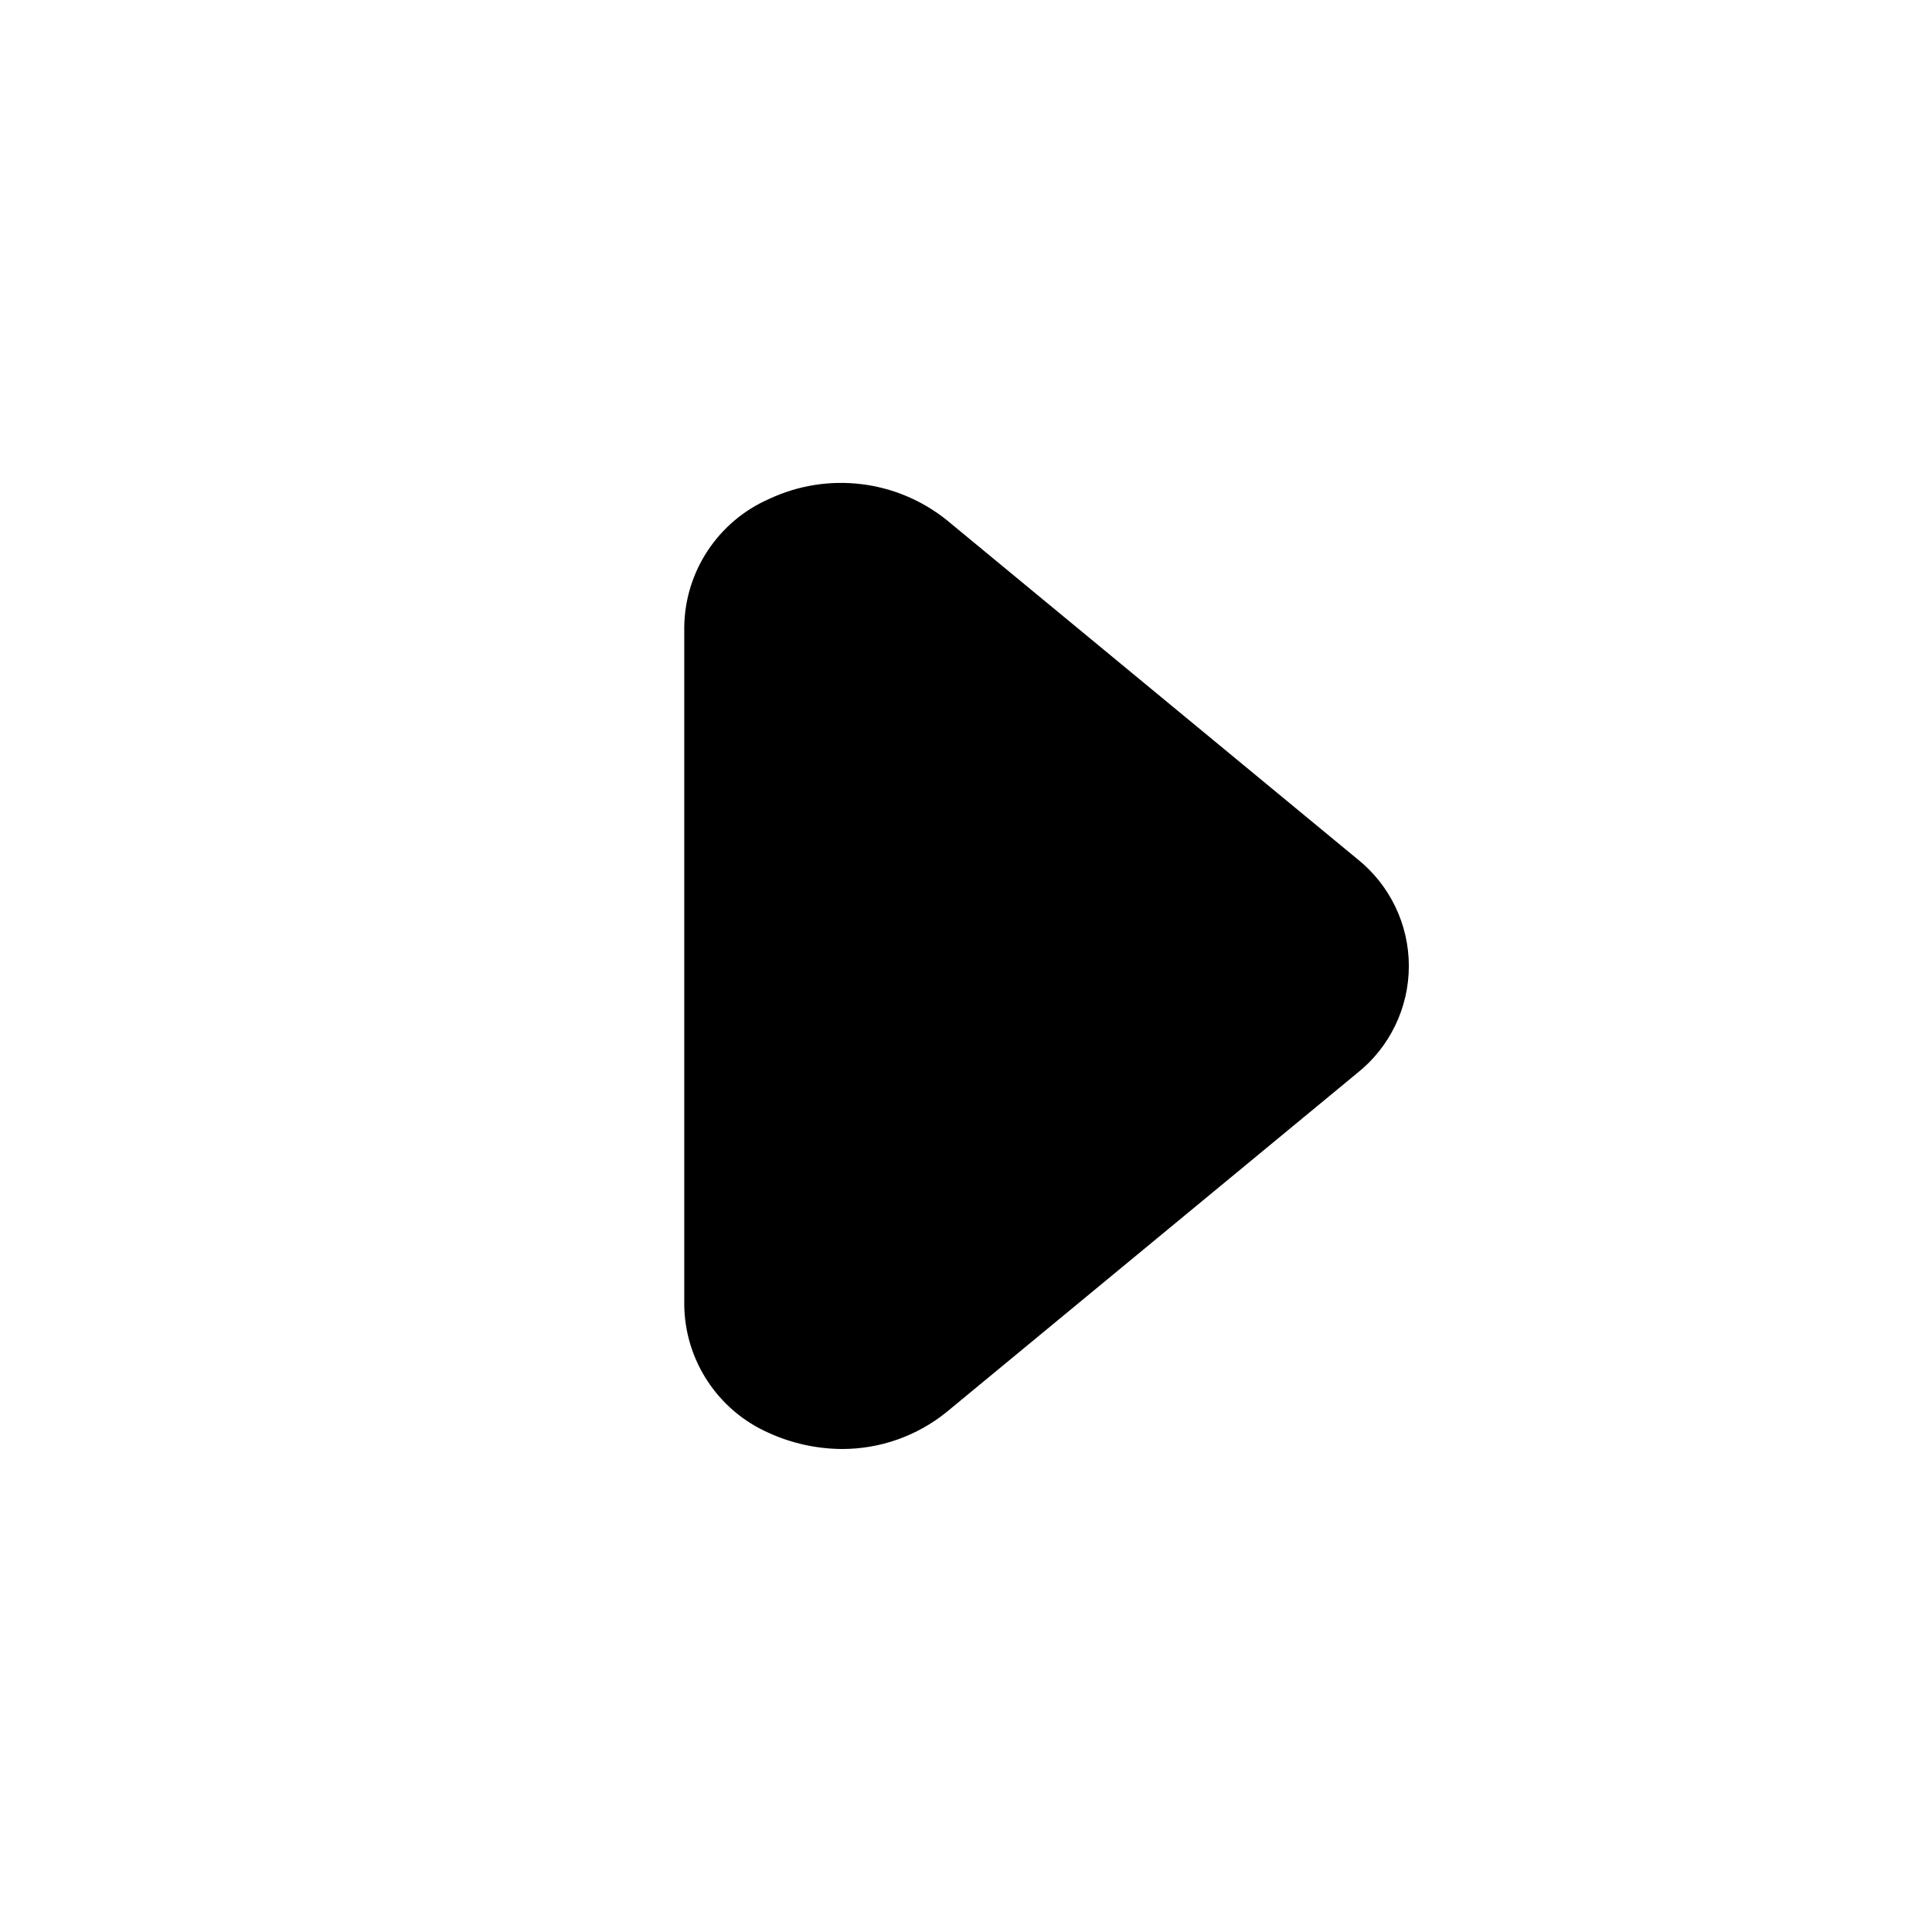
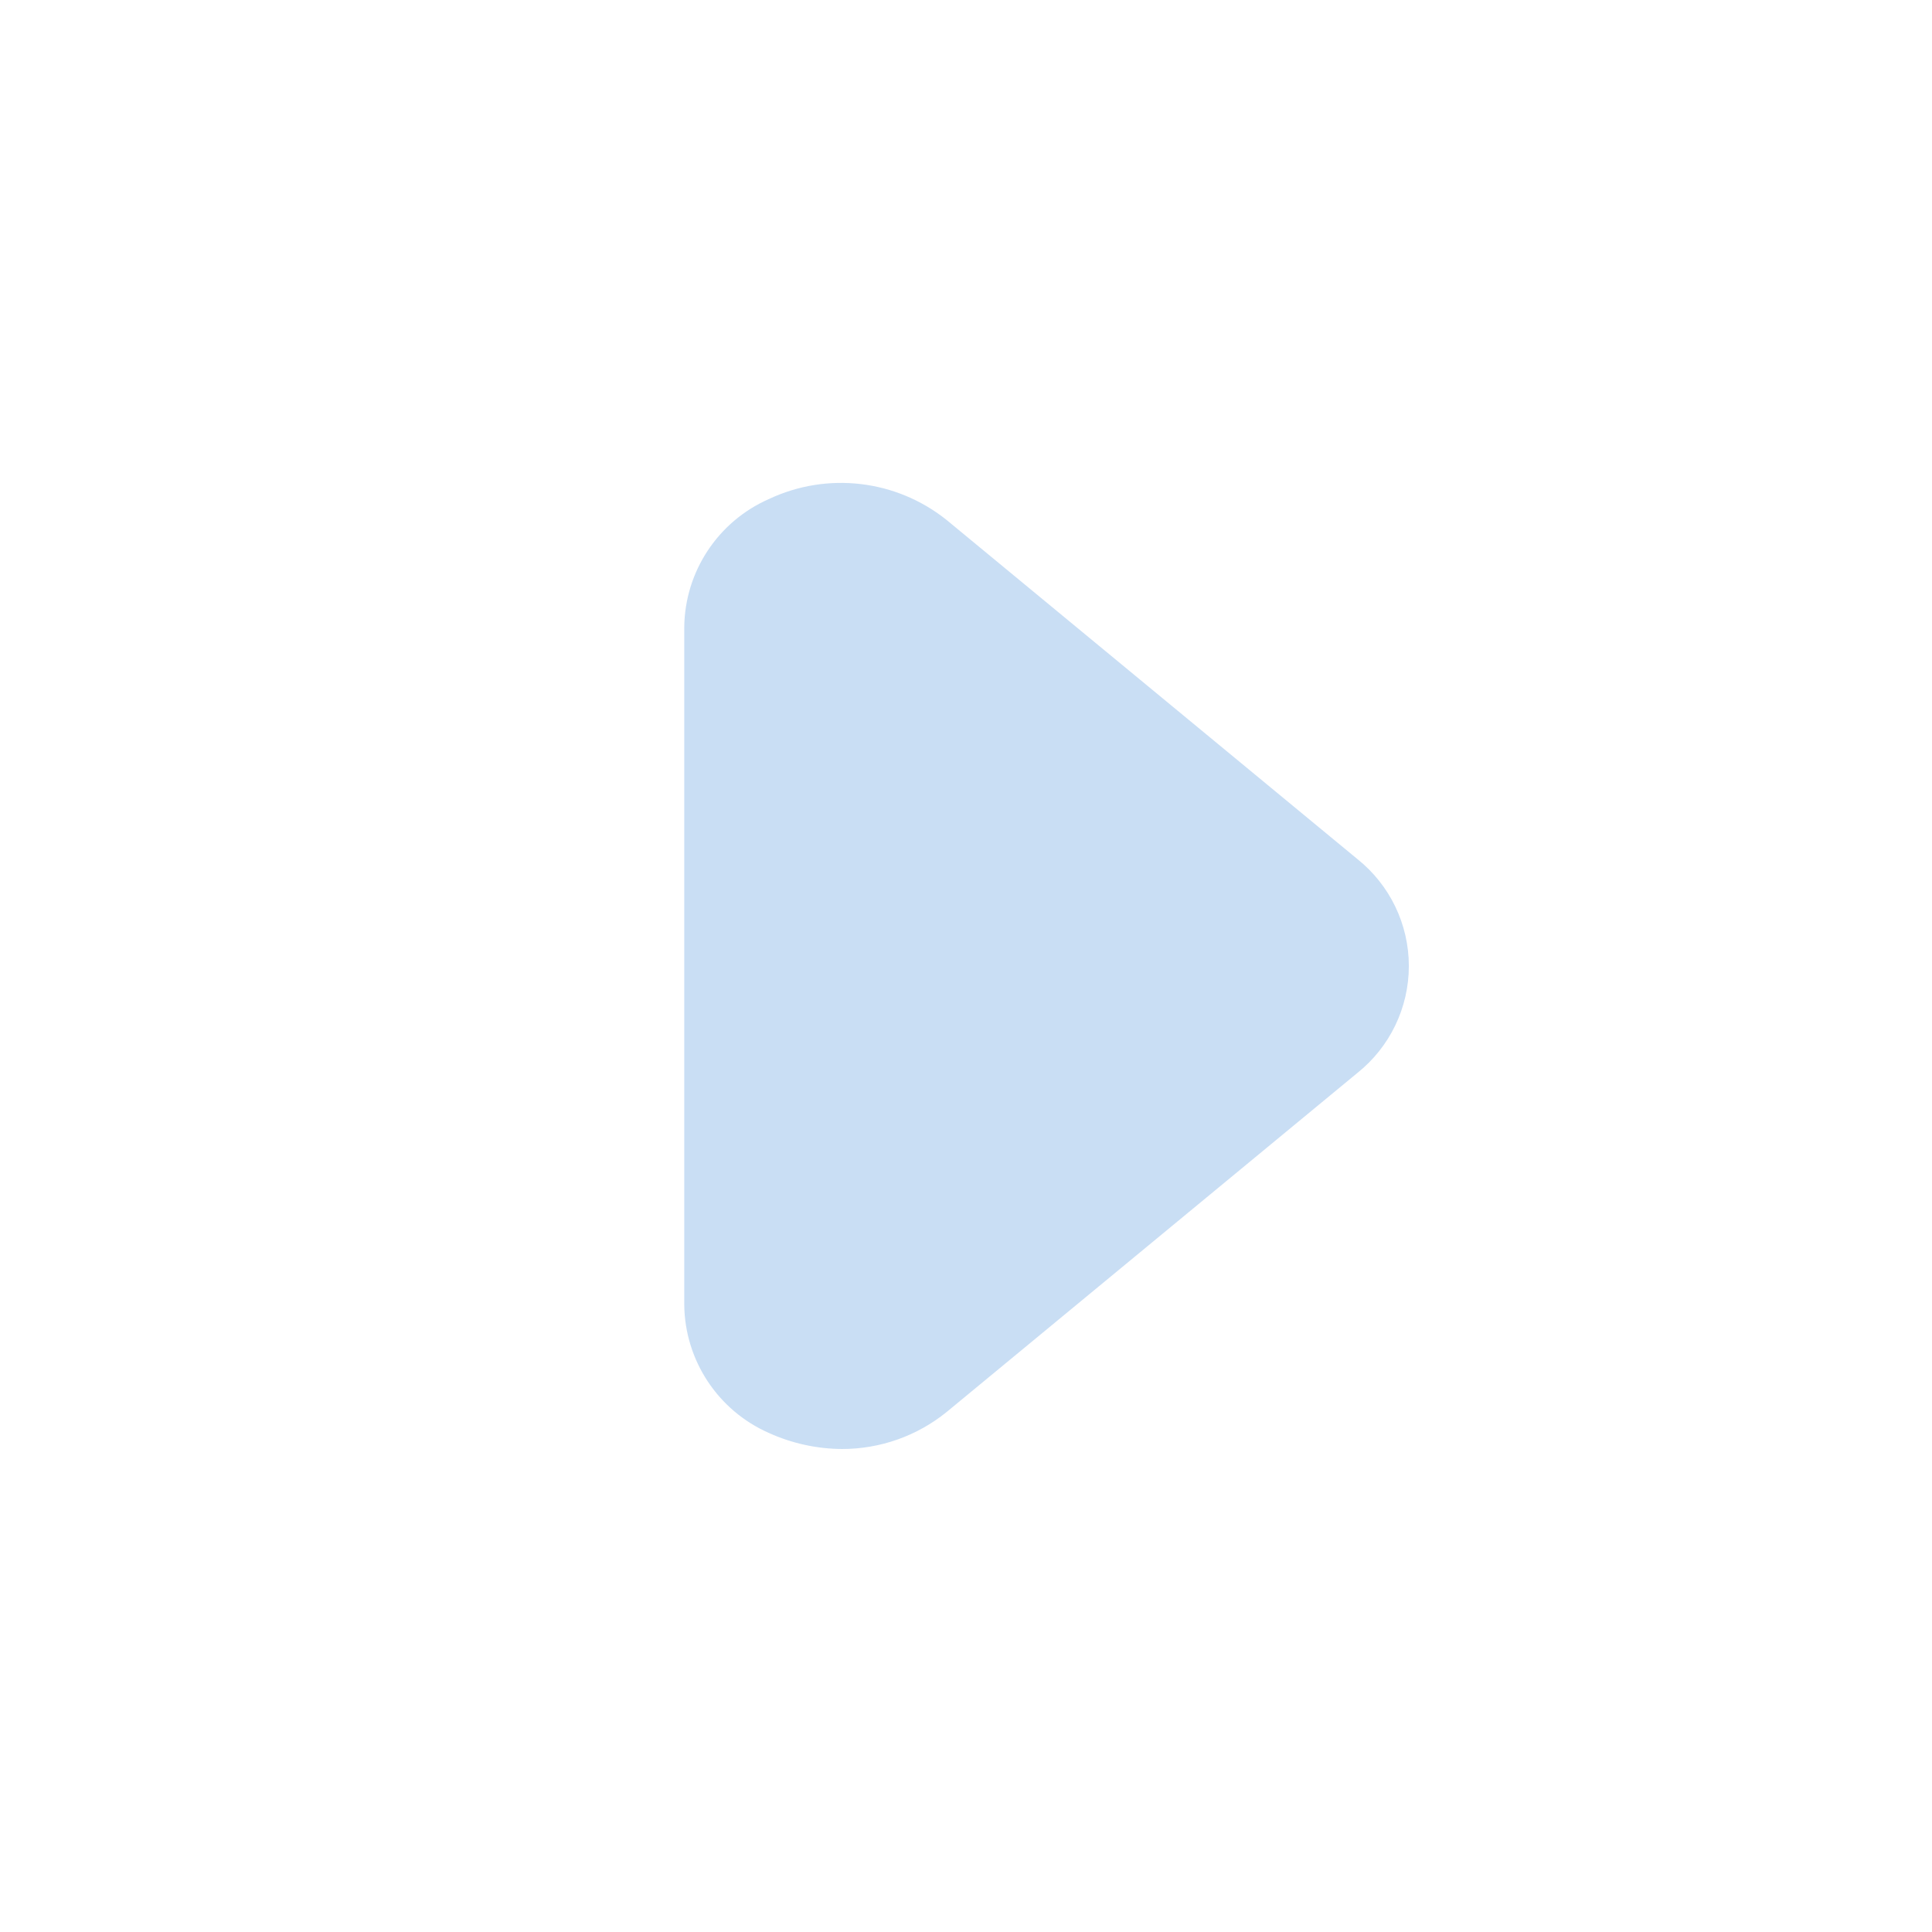
- <svg xmlns="http://www.w3.org/2000/svg" fill="#000000" viewBox="0 0 24 24">
+ <svg xmlns="http://www.w3.org/2000/svg" fill="#C9DEF4" viewBox="0 0 24 24">
  <g data-name="Layer 2">
    <g data-name="arrow-right">
      <rect width="24" height="24" transform="rotate(180 12 12)" opacity="0" />
      <path d="M10.46 18a2.23 2.23 0 0 1-.91-.2 1.76 1.76 0 0 1-1.05-1.59V7.79A1.76 1.76 0 0 1 9.55 6.2a2.1 2.1 0 0 1 2.21.26l5.1 4.21a1.7 1.7 0 0 1 0 2.66l-5.1 4.21a2.06 2.06 0 0 1-1.3.46z" />
    </g>
  </g>
</svg>
